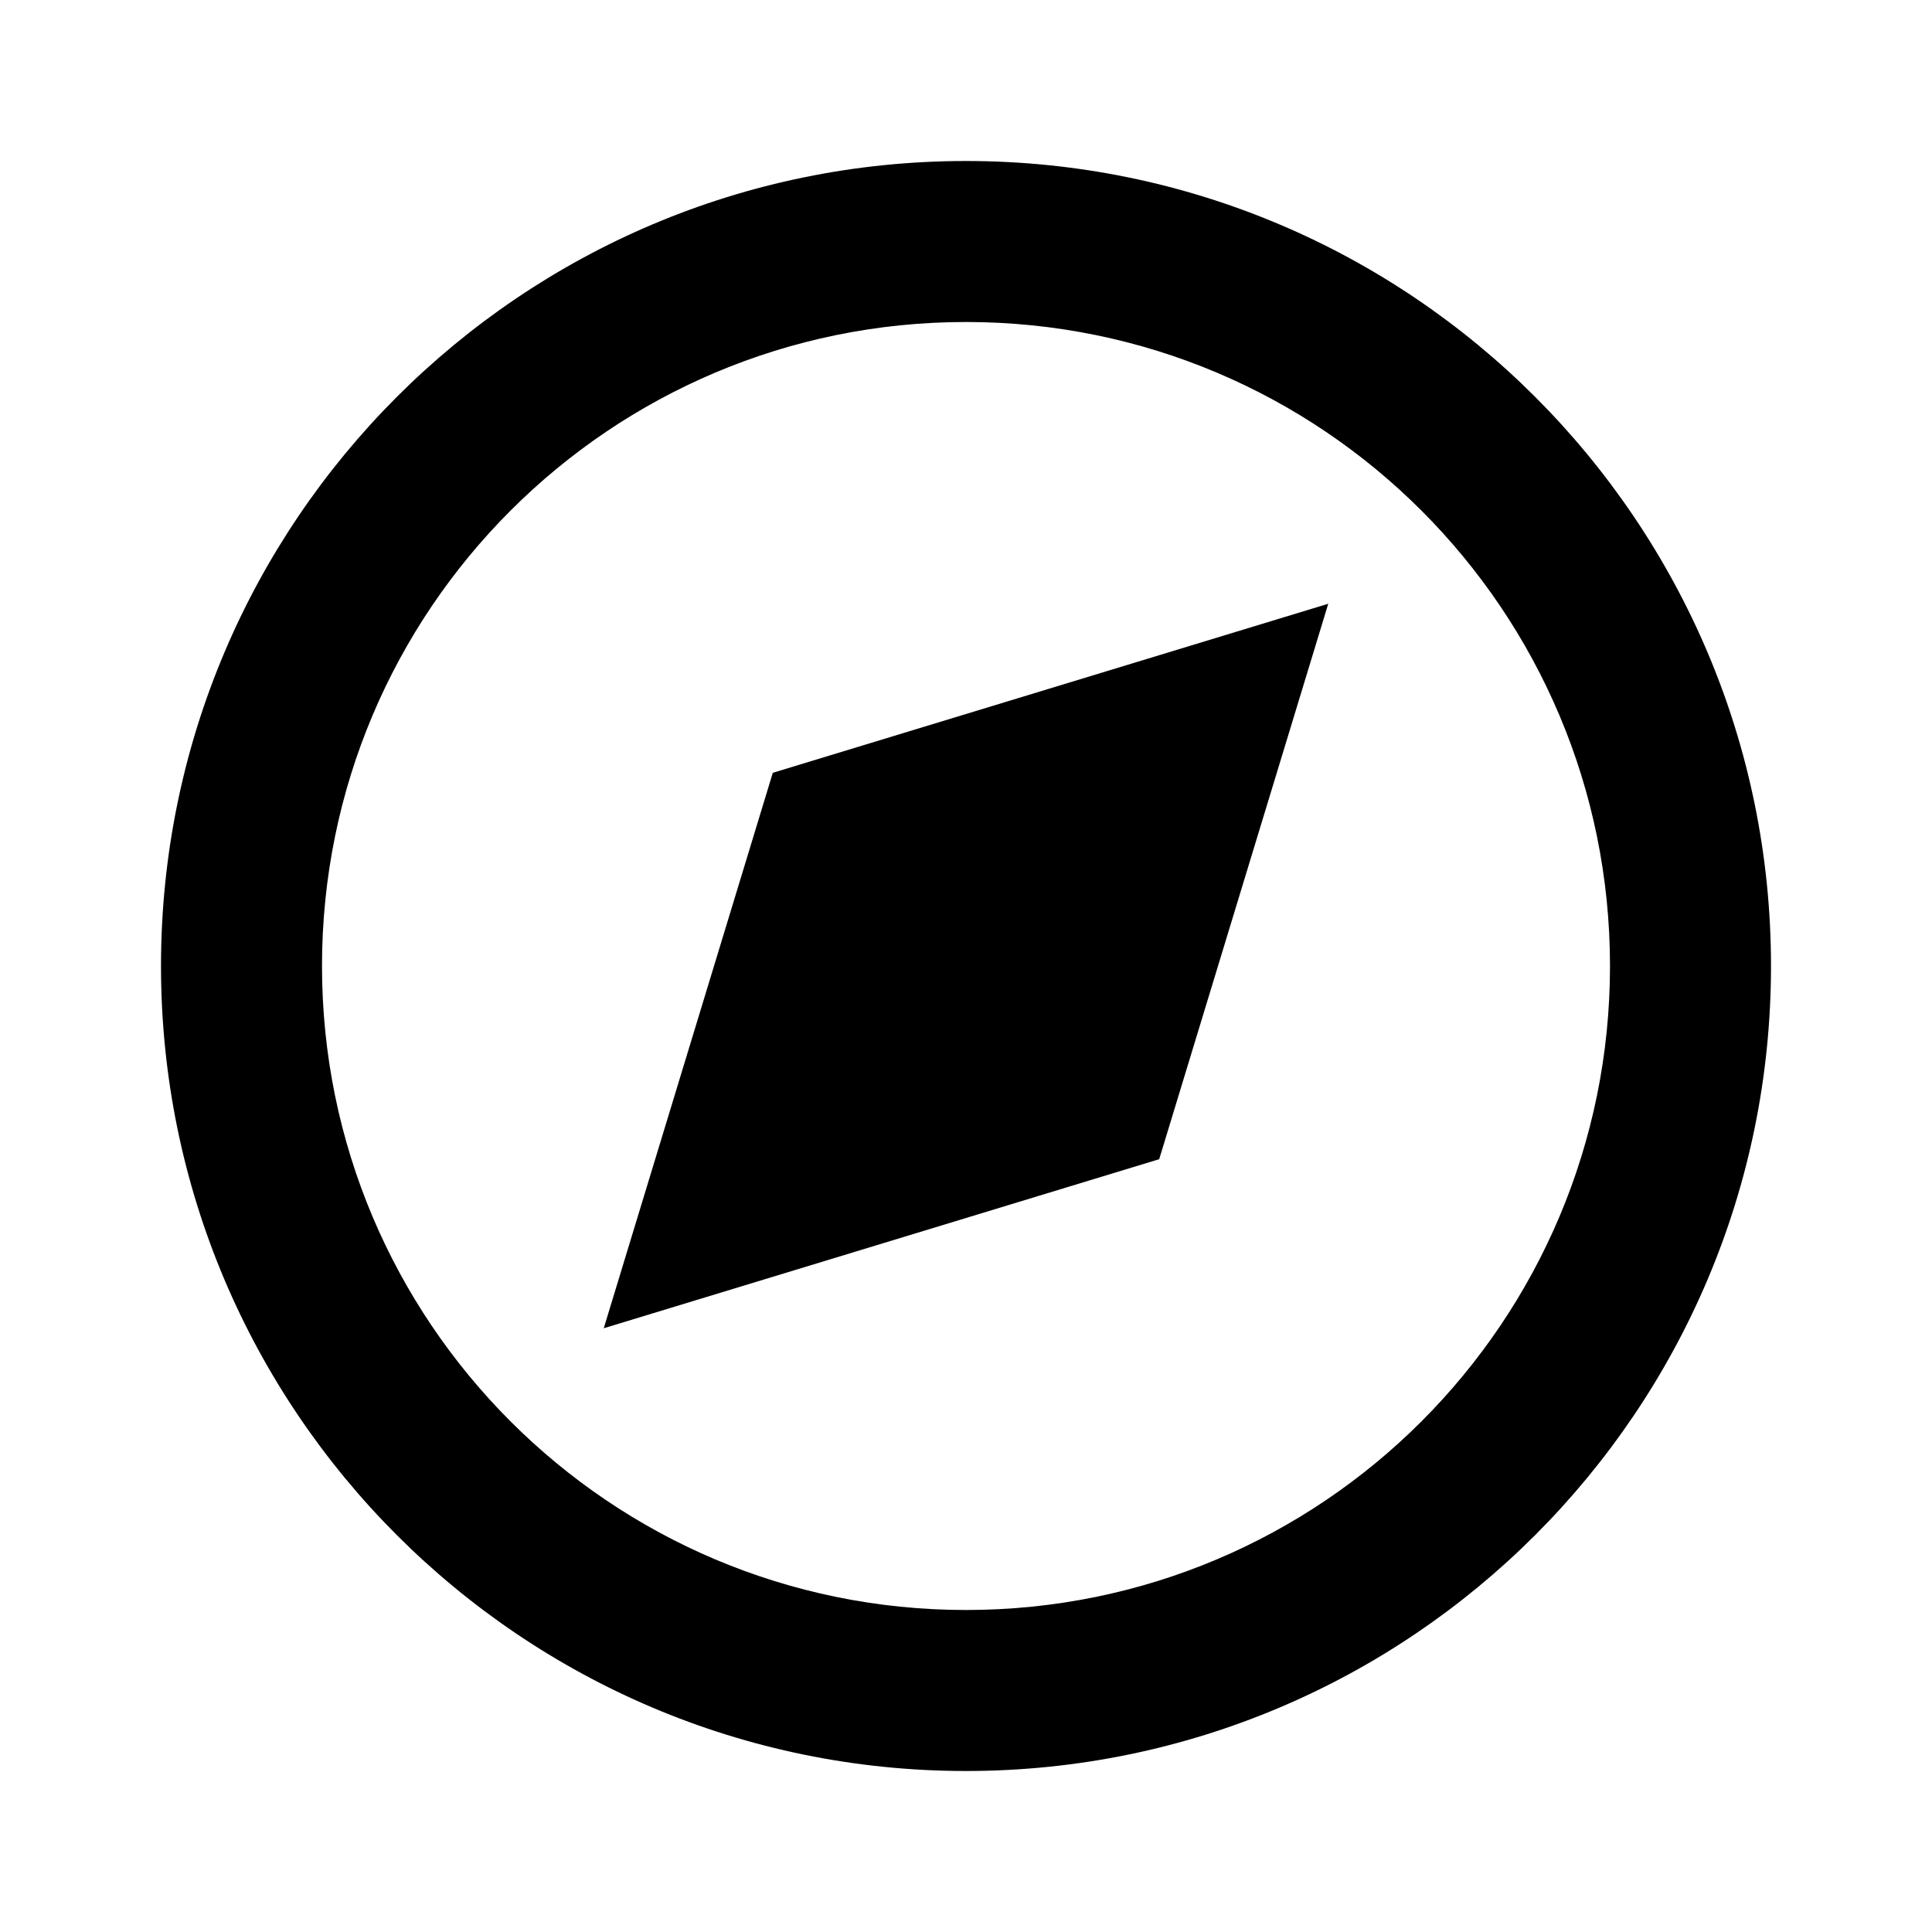
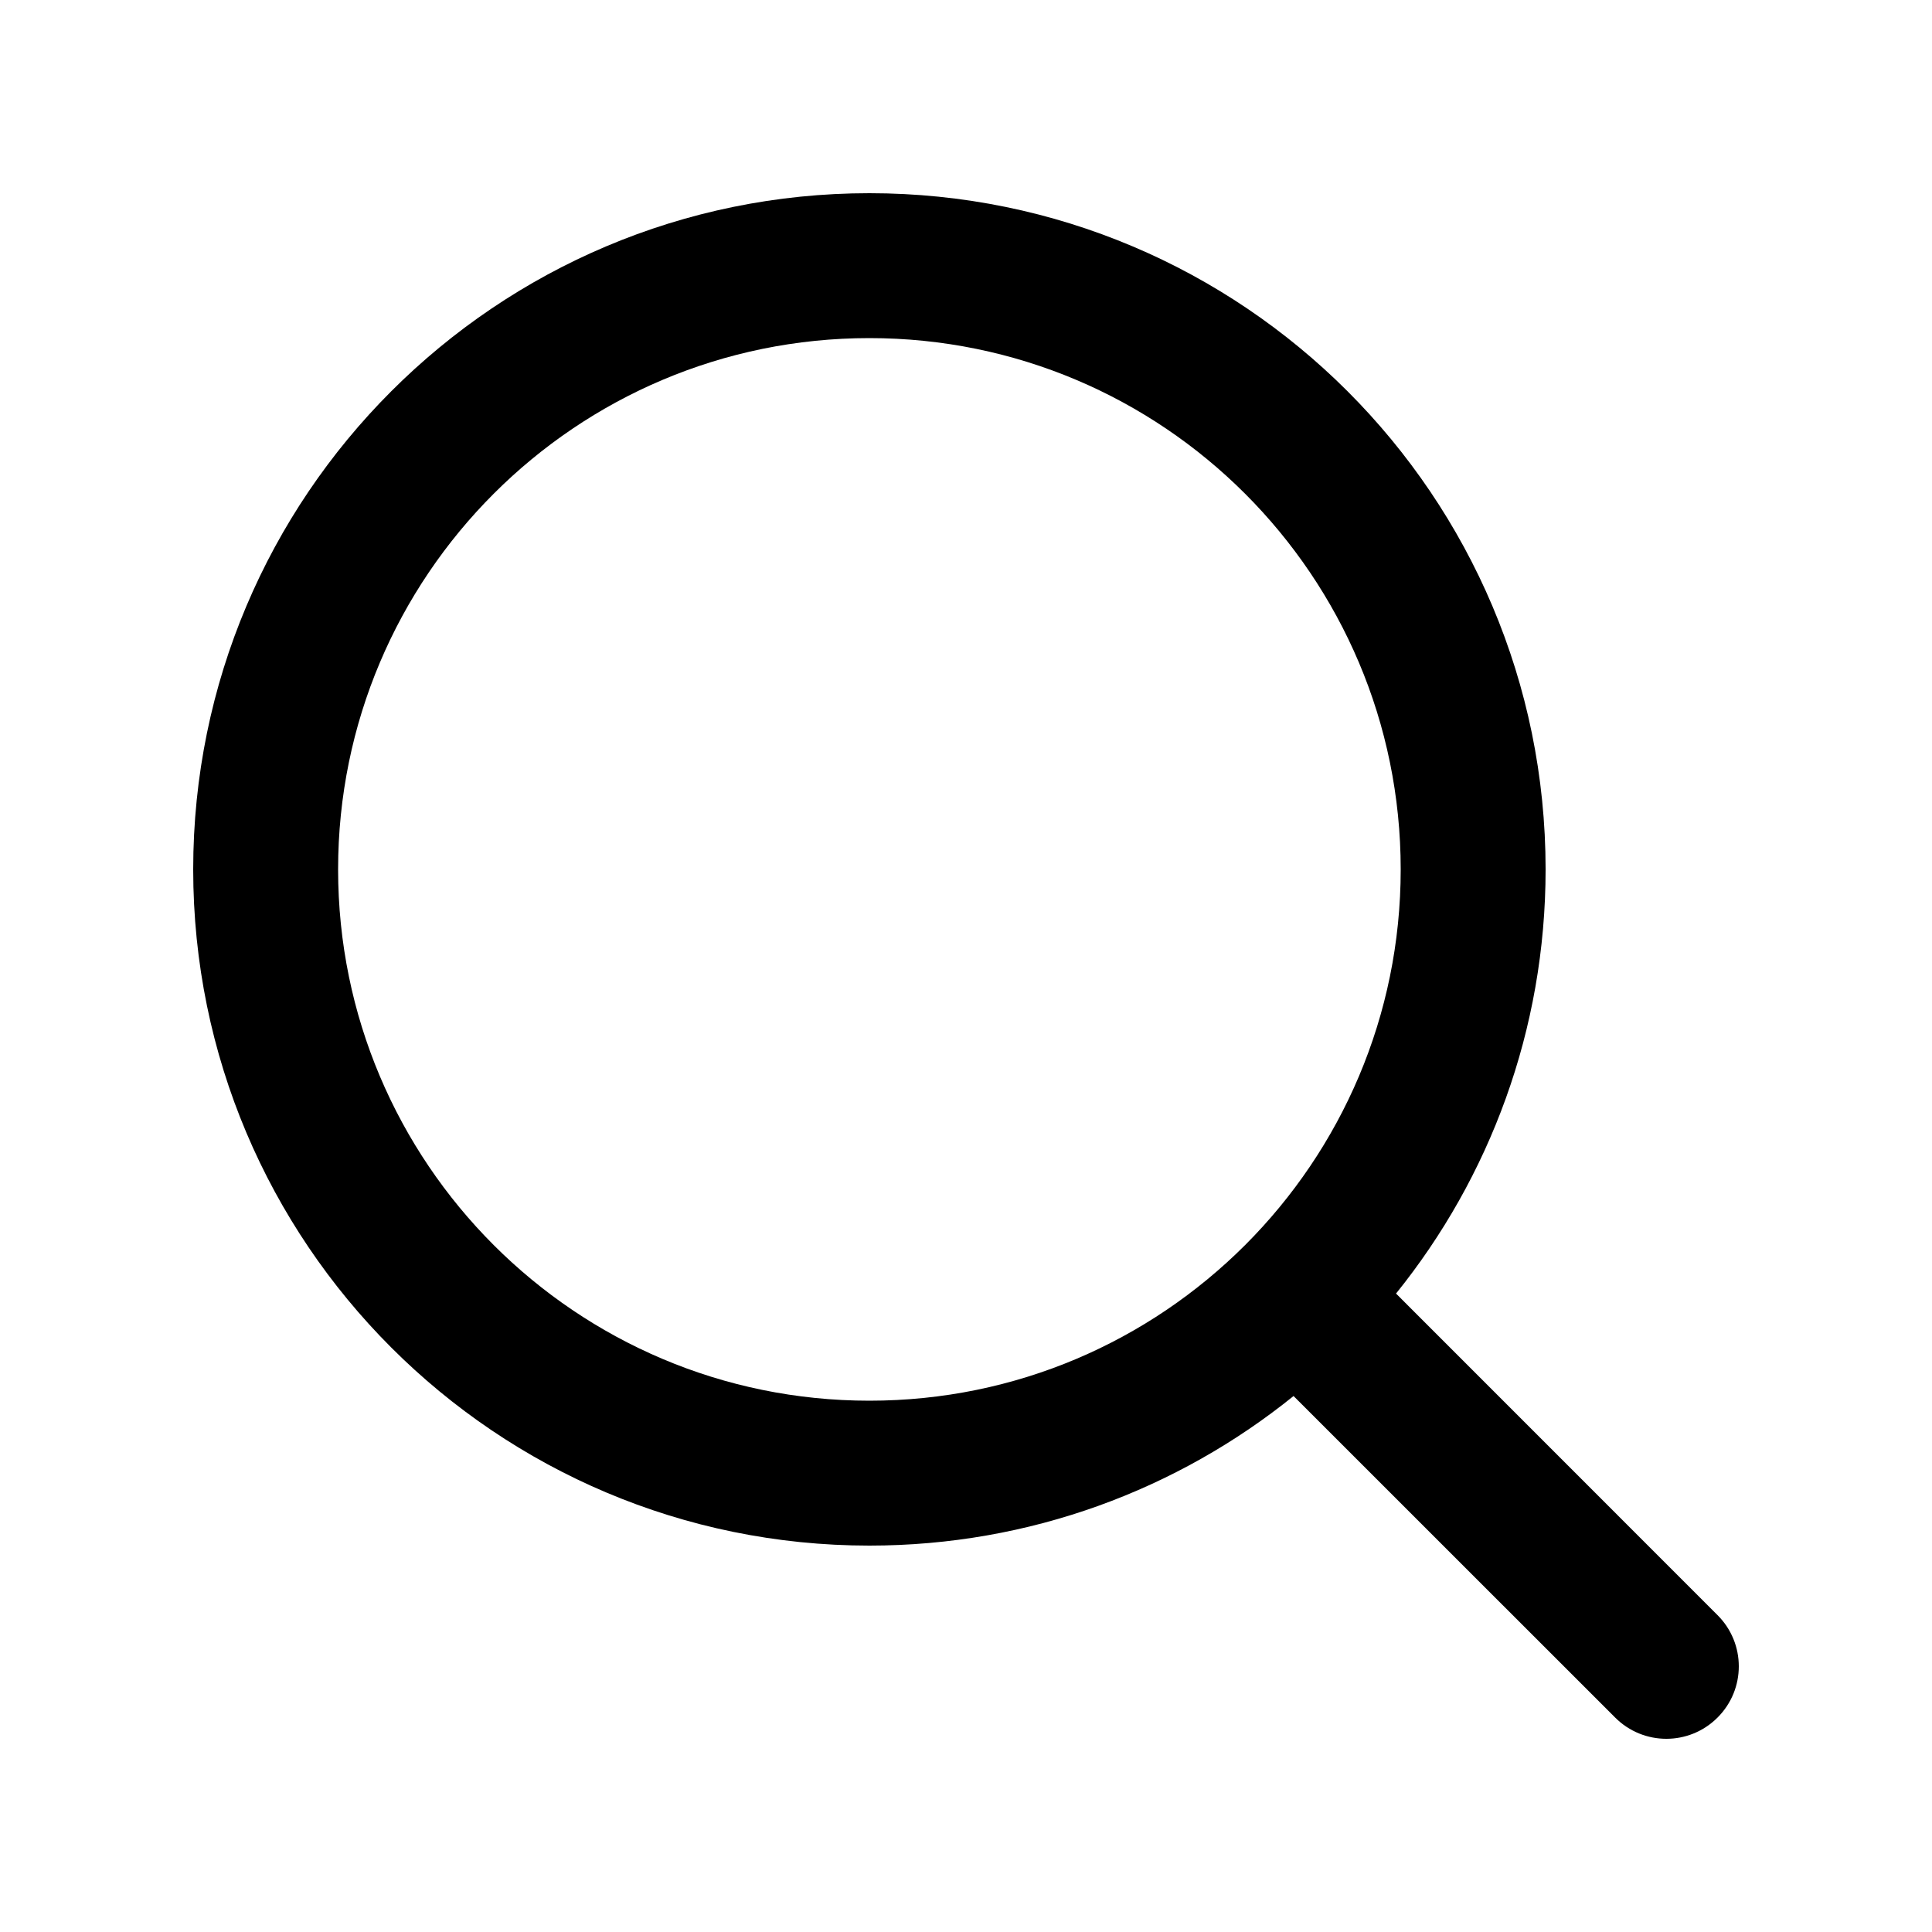
- <svg xmlns="http://www.w3.org/2000/svg" viewBox="0 0 24 24" fill="currentColor">
-   <path d="M12 2C17.52 2 22 6.48 22 12C22 17.52 17.52 22 12 22C6.48 22 2 17.52 2 12C2 6.48 6.48 2 12 2ZM12 20C16.42 20 20 16.42 20 12C20 7.58 16.42 4 12 4C7.58 4 4 7.58 4 12C4 16.42 7.58 20 12 20ZM16.5 7.5L14.4 14.4L7.5 16.5L9.6 9.6L16.5 7.5ZM12 10.9C12.61 10.9 13.1 11.39 13.1 12C13.1 12.61 12.61 13.1 12 13.1C11.39 13.1 10.9 12.61 10.9 12C10.9 11.39 11.39 10.9 12 10.9Z" />
+ <svg xmlns="http://www.w3.org/2000/svg" width="24" height="24" viewBox="0 0 24 24" fill="none">
+   <path fill-rule="evenodd" clip-rule="evenodd" d="M10.8 4.2C7.155 4.2 4.2 7.155 4.2 10.8C4.2 14.445 7.155 17.4 10.8 17.4C12.623 17.4 14.271 16.662 15.467 15.467C16.662 14.272 17.4 12.623 17.4 10.8C17.4 7.155 14.445 4.2 10.8 4.2ZM2.4 10.8C2.4 6.161 6.161 2.4 10.8 2.4C15.439 2.4 19.2 6.161 19.2 10.8C19.2 12.795 18.503 14.629 17.342 16.069L21.336 20.064C21.688 20.415 21.688 20.985 21.336 21.336C20.985 21.688 20.415 21.688 20.064 21.336L16.069 17.342C14.629 18.504 12.795 19.2 10.8 19.2C6.161 19.2 2.4 15.439 2.4 10.8Z" fill="currentColor" />
</svg>
